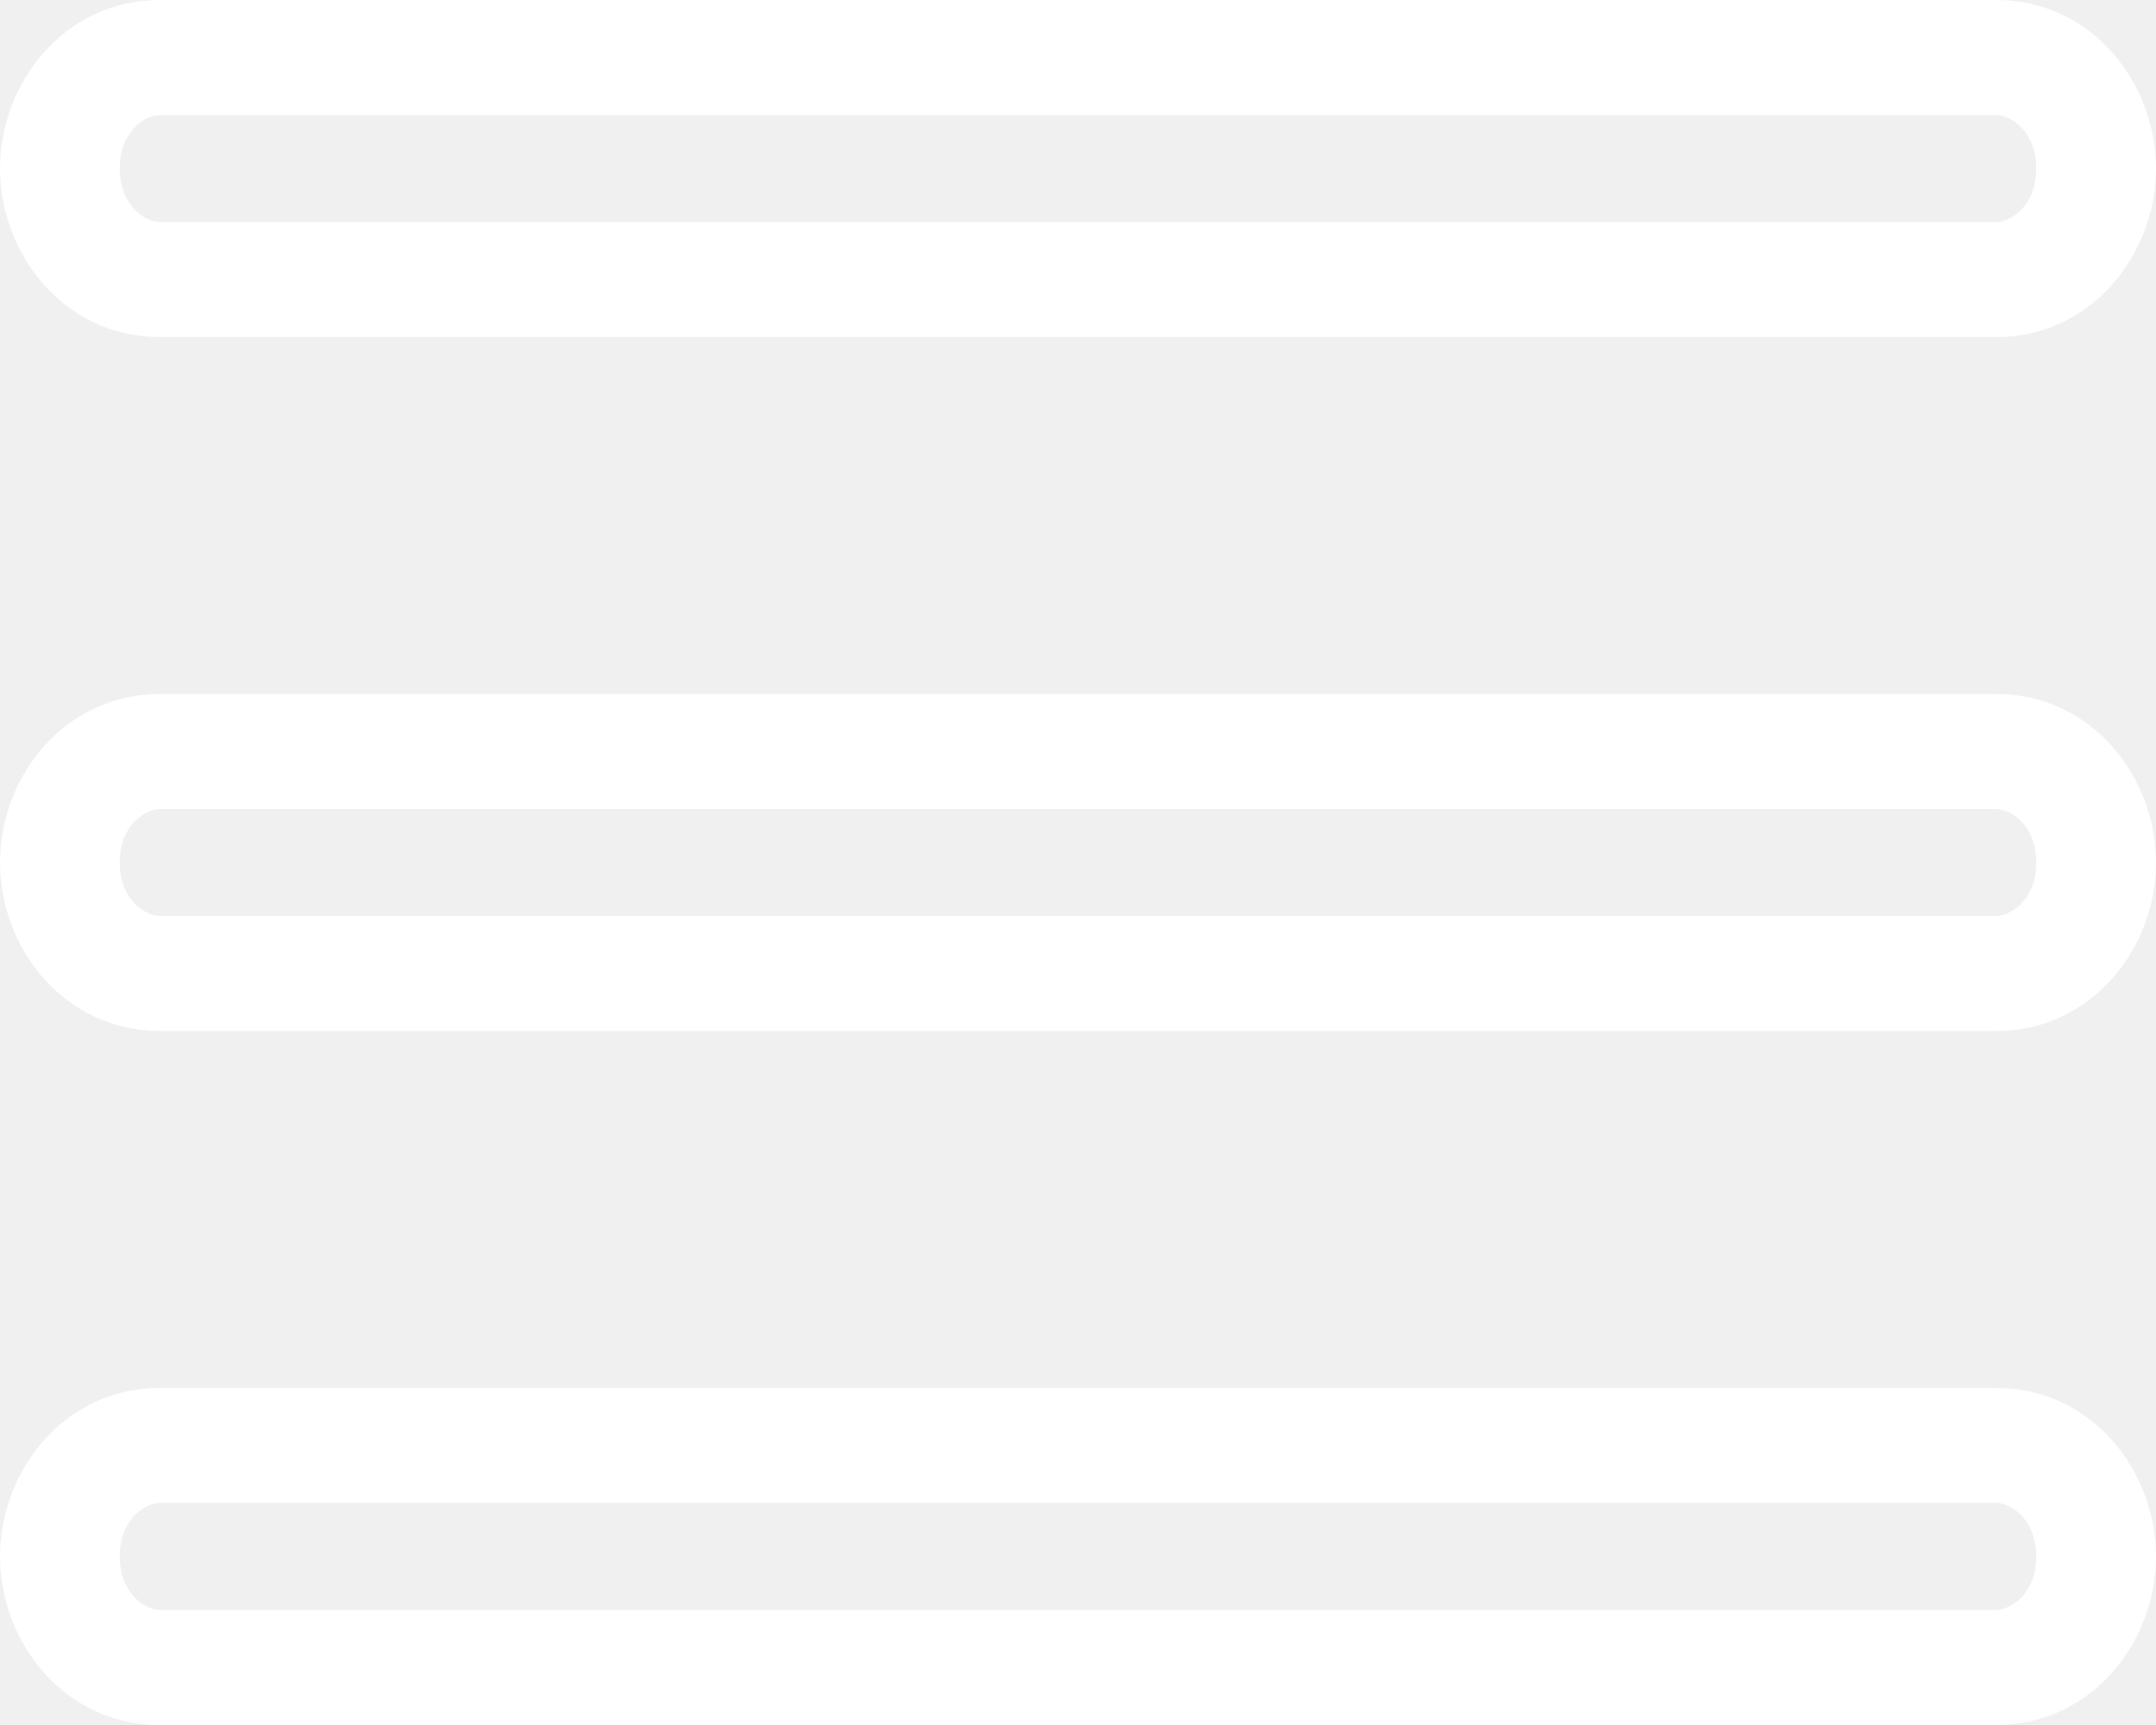
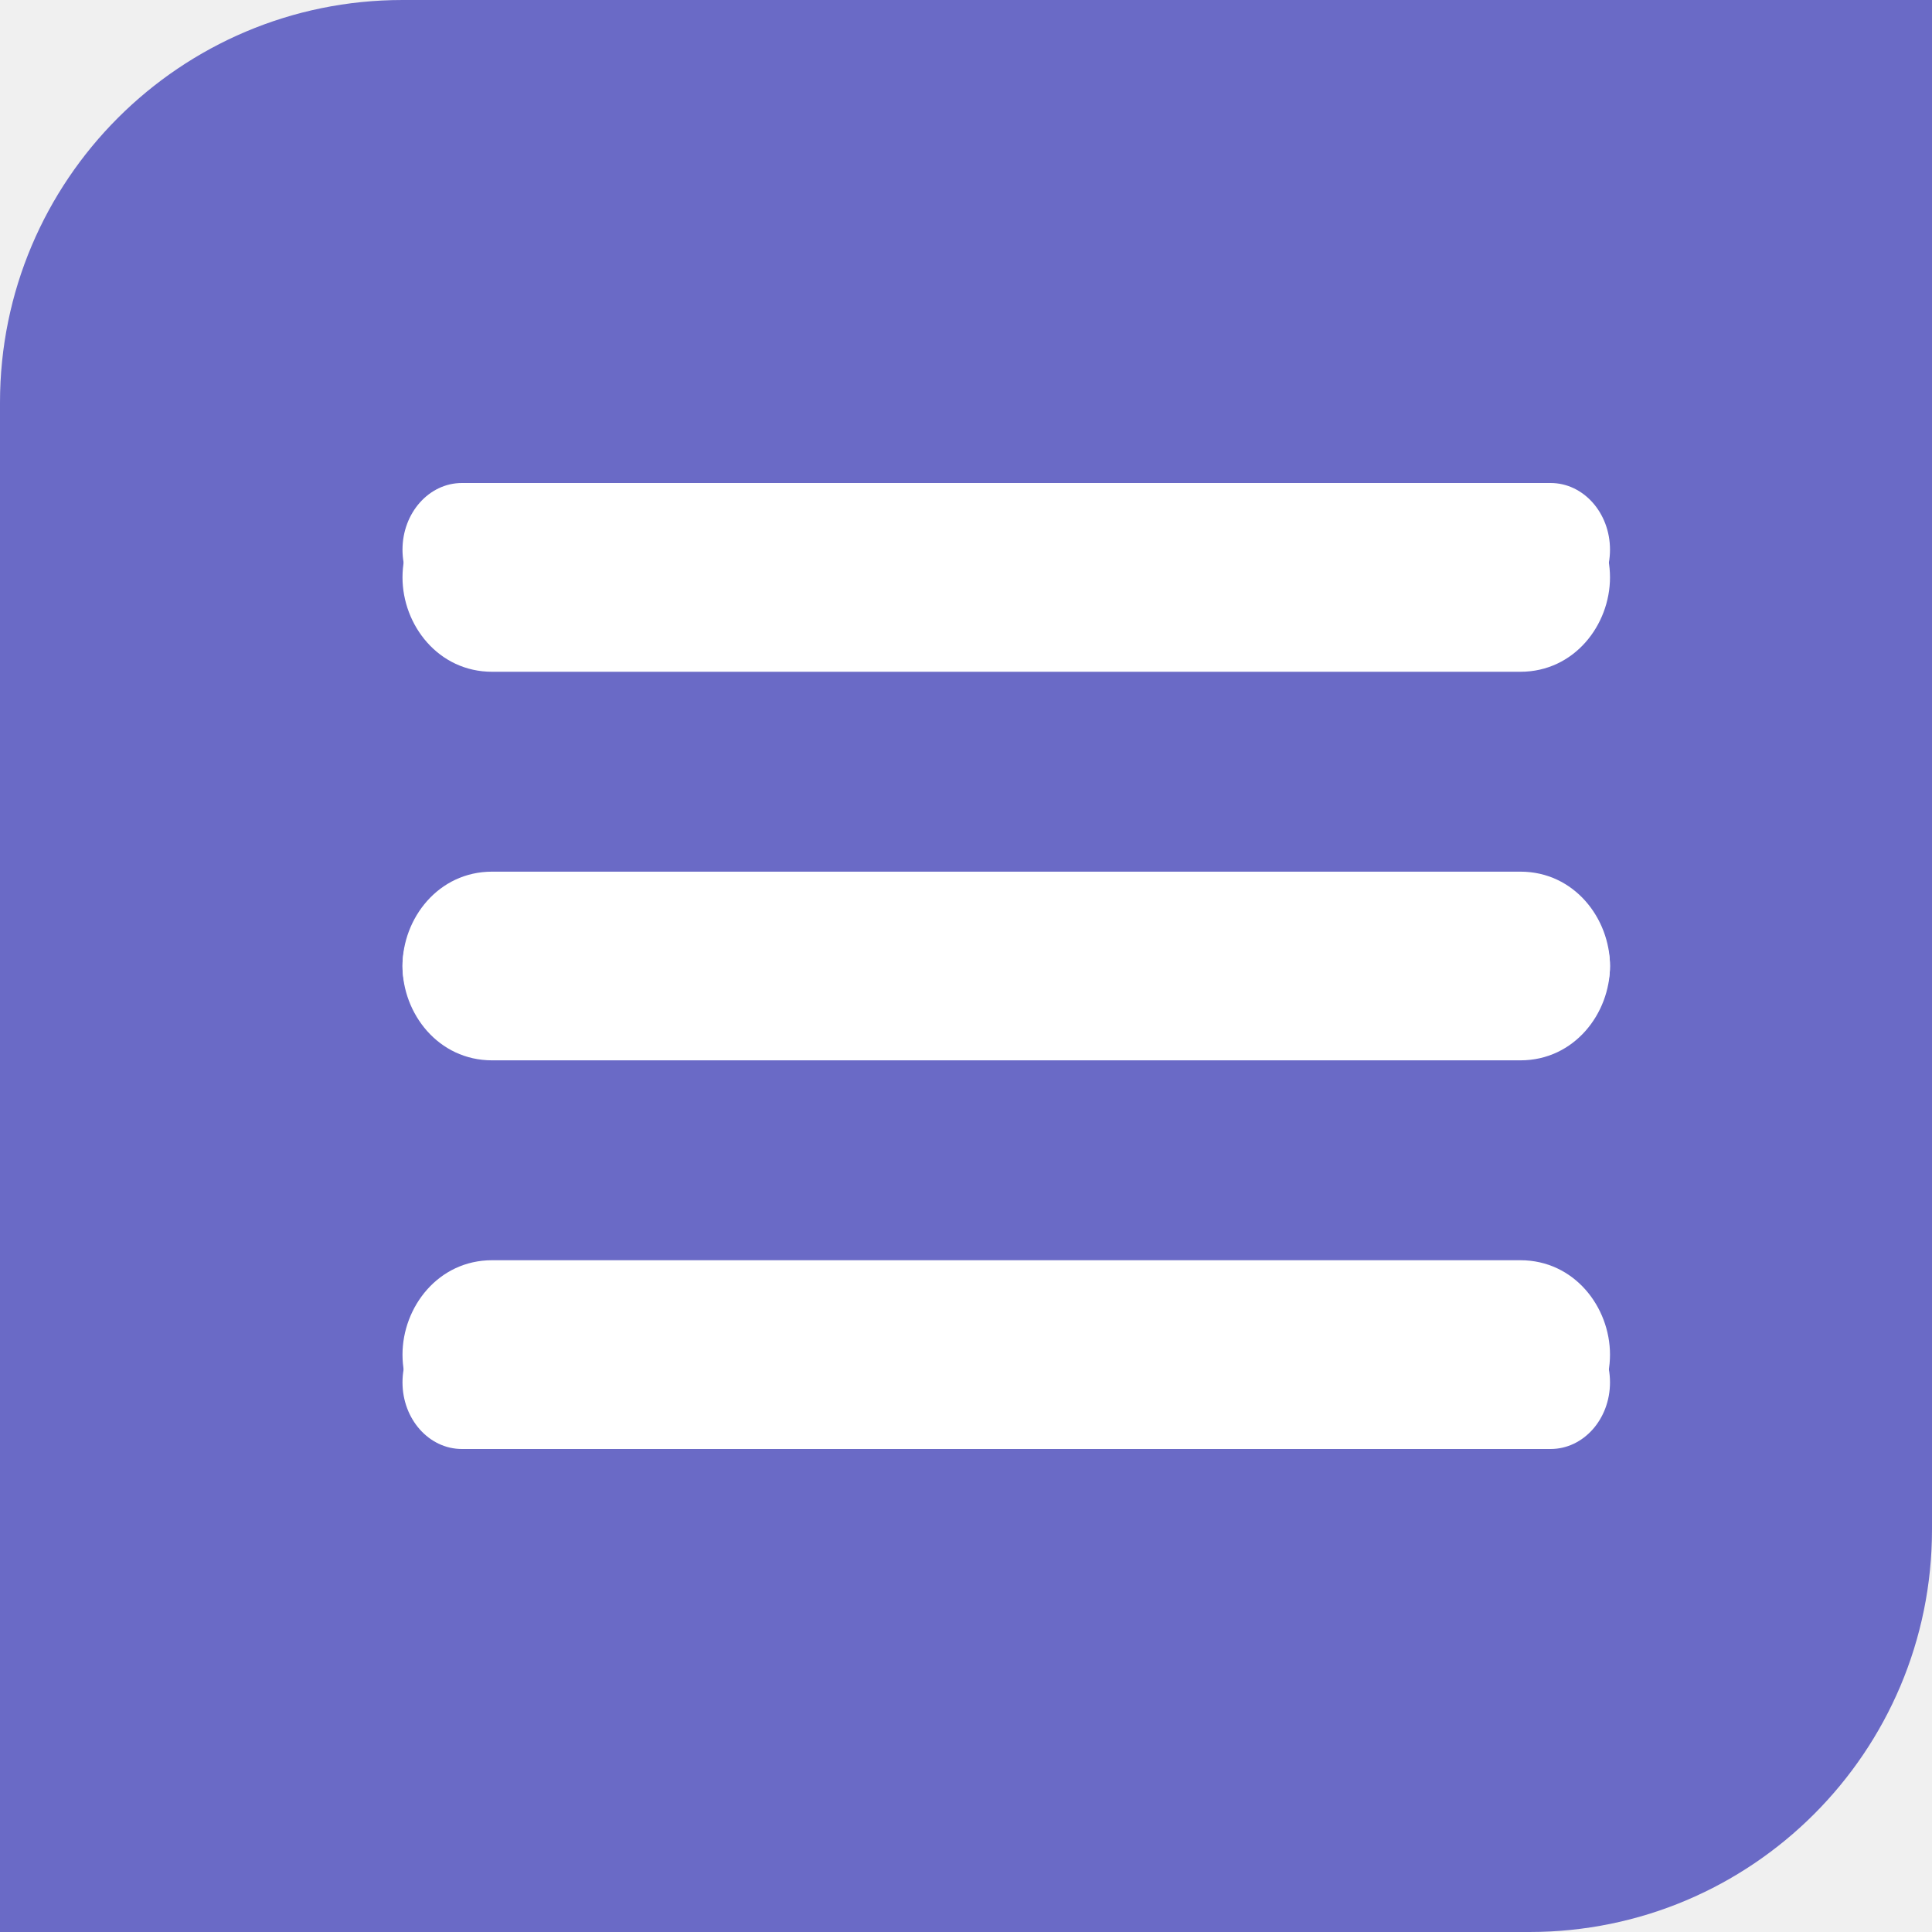
- <svg xmlns="http://www.w3.org/2000/svg" width="15" height="12" viewBox="0 0 15 12" fill="none">
-   <path fill-rule="evenodd" clip-rule="evenodd" d="M0 1.172C0 0.581 0.444 0 1.113 0H13.887C14.556 0 15 0.581 15 1.172C15 1.764 14.556 2.345 13.887 2.345H1.113C0.444 2.345 0 1.764 0 1.172ZM1.113 0.8C1.013 0.8 0.833 0.911 0.833 1.172C0.833 1.434 1.013 1.545 1.113 1.545H13.887C13.987 1.545 14.167 1.434 14.167 1.172C14.167 0.911 13.987 0.8 13.887 0.8H1.113ZM0 6C0 5.408 0.444 4.828 1.113 4.828H13.887C14.556 4.828 15 5.408 15 6C15 6.592 14.556 7.172 13.887 7.172H1.113C0.444 7.172 0 6.592 0 6ZM1.113 5.628C1.013 5.628 0.833 5.738 0.833 6C0.833 6.262 1.013 6.372 1.113 6.372H13.887C13.987 6.372 14.167 6.262 14.167 6C14.167 5.738 13.987 5.628 13.887 5.628H1.113ZM0 10.828C0 10.236 0.444 9.655 1.113 9.655H13.887C14.556 9.655 15 10.236 15 10.828C15 11.419 14.556 12 13.887 12H1.113C0.444 12 0 11.419 0 10.828ZM1.113 10.455C1.013 10.455 0.833 10.566 0.833 10.828C0.833 11.089 1.013 11.2 1.113 11.2H13.887C13.987 11.2 14.167 11.089 14.167 10.828C14.167 10.566 13.987 10.455 13.887 10.455H1.113Z" fill="white" />
+ <svg xmlns="http://www.w3.org/2000/svg" width="24" height="24" viewBox="0 0 24 24" fill="none">
+   <g clip-path="url(#clip0_1888_25694)">
+     <path d="M0 5C0 2.239 2.239 0 5 0H24V19C24 21.761 21.761 24 19 24H0V5Z" fill="#6A6AC6" />
+     <path fill-rule="evenodd" clip-rule="evenodd" d="M5 6.828C5 6.371 5.33 6 5.738 6H19.262C19.67 6 20 6.371 20 6.828C20 7.285 19.67 7.655 19.262 7.655H5.738C5.33 7.655 5 7.285 5 6.828ZM5 12C5 11.543 5.33 11.172 5.738 11.172H12.5H19.262C19.67 11.172 20 11.543 20 12C20 12.457 19.67 12.828 19.262 12.828H5.738C5.33 12.828 5 12.457 5 12ZM5 17.172C5 16.715 5.33 16.345 5.738 16.345H19.262C19.67 16.345 20 16.715 20 17.172C20 17.63 19.67 18 19.262 18H5.738C5.33 18 5 17.63 5 17.172Z" fill="white" />
+     <path fill-rule="evenodd" clip-rule="evenodd" d="M5 7.172C5 6.581 5.444 6 6.113 6H18.887C19.556 6 20 6.581 20 7.172C20 7.764 19.556 8.345 18.887 8.345H6.113C5.444 8.345 5 7.764 5 7.172ZM6.113 6.8C6.013 6.8 5.833 6.911 5.833 7.172C5.833 7.434 6.013 7.545 6.113 7.545H18.887C18.987 7.545 19.167 7.434 19.167 7.172C19.167 6.911 18.987 6.8 18.887 6.8H6.113ZM5 12C5 11.409 5.444 10.828 6.113 10.828H18.887C19.556 10.828 20 11.409 20 12C20 12.591 19.556 13.172 18.887 13.172H6.113C5.444 13.172 5 12.591 5 12ZM6.113 11.628C6.013 11.628 5.833 11.738 5.833 12C5.833 12.262 6.013 12.372 6.113 12.372H18.887C18.987 12.372 19.167 12.262 19.167 12C19.167 11.738 18.987 11.628 18.887 11.628H6.113ZM5 16.828C5 16.236 5.444 15.655 6.113 15.655H18.887C19.556 15.655 20 16.236 20 16.828C20 17.419 19.556 18 18.887 18H6.113C5.444 18 5 17.419 5 16.828ZM6.113 16.455C6.013 16.455 5.833 16.566 5.833 16.828C5.833 17.089 6.013 17.2 6.113 17.2H18.887C18.987 17.2 19.167 17.089 19.167 16.828C19.167 16.566 18.987 16.455 18.887 16.455H6.113Z" fill="white" />
+   </g>
+   <defs>
+     <clipPath id="clip0_1888_25694">
+       <rect width="24" height="24" fill="white" />
+     </clipPath>
+   </defs>
</svg>
